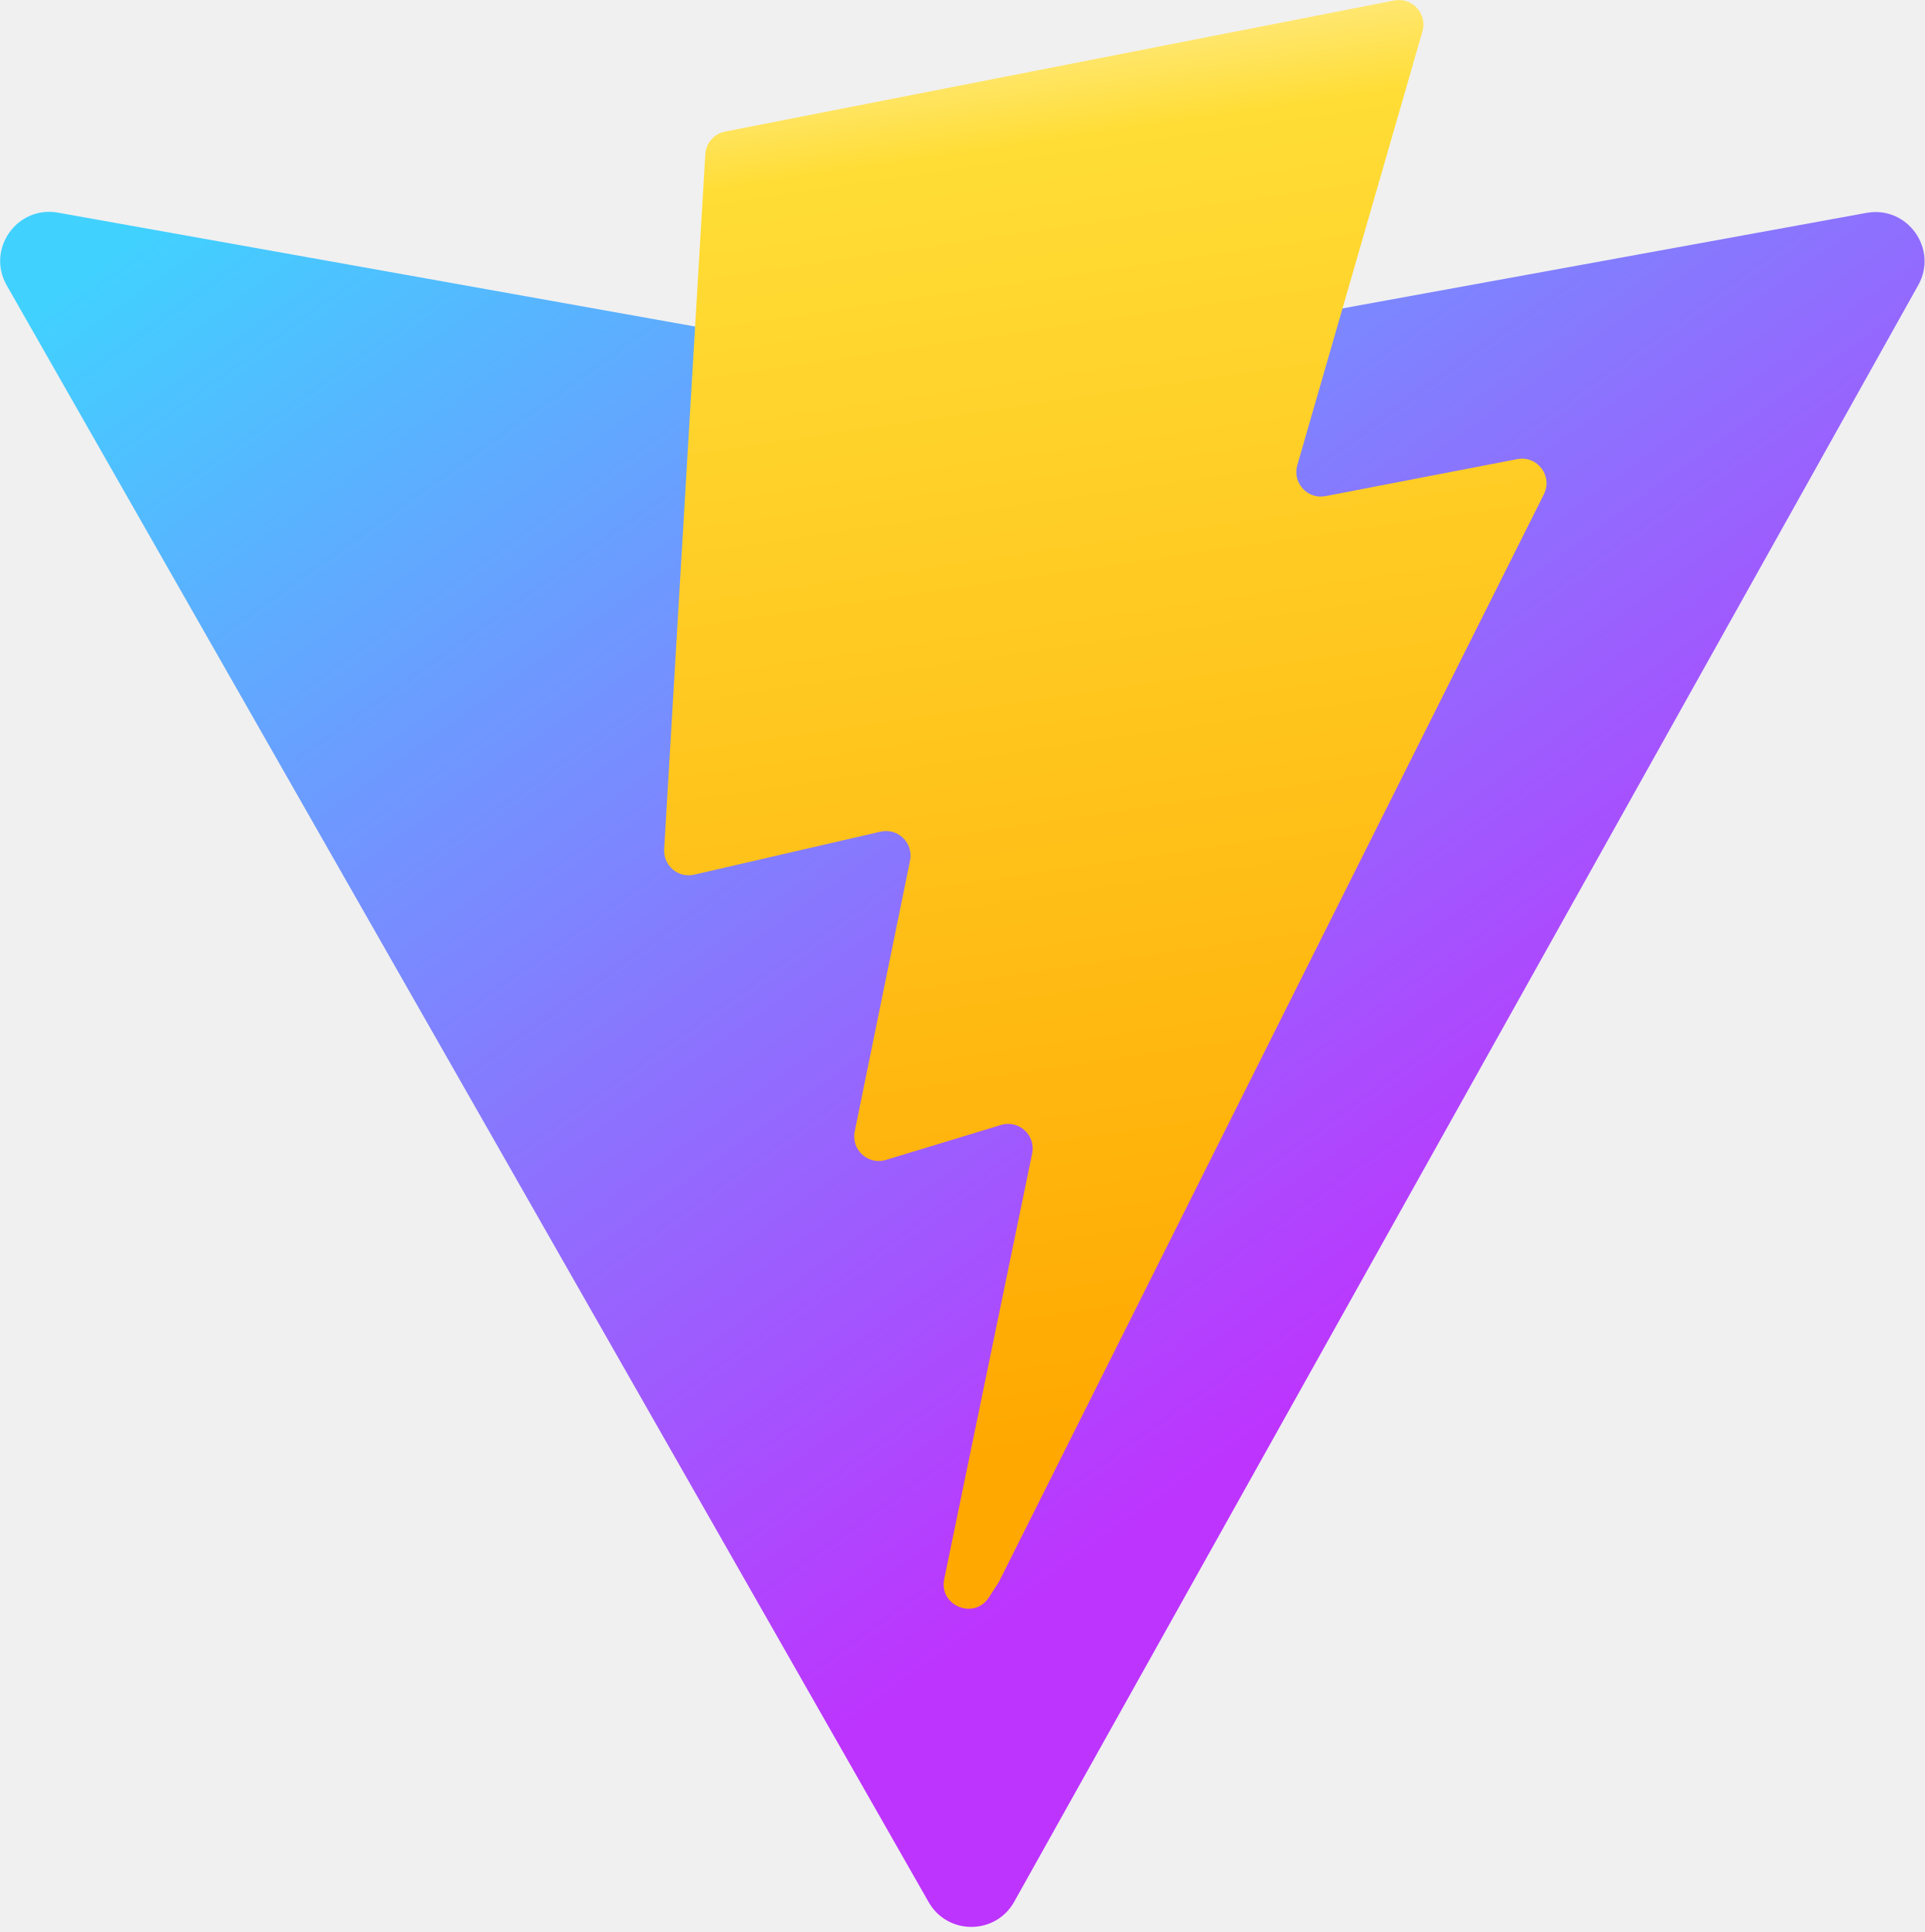
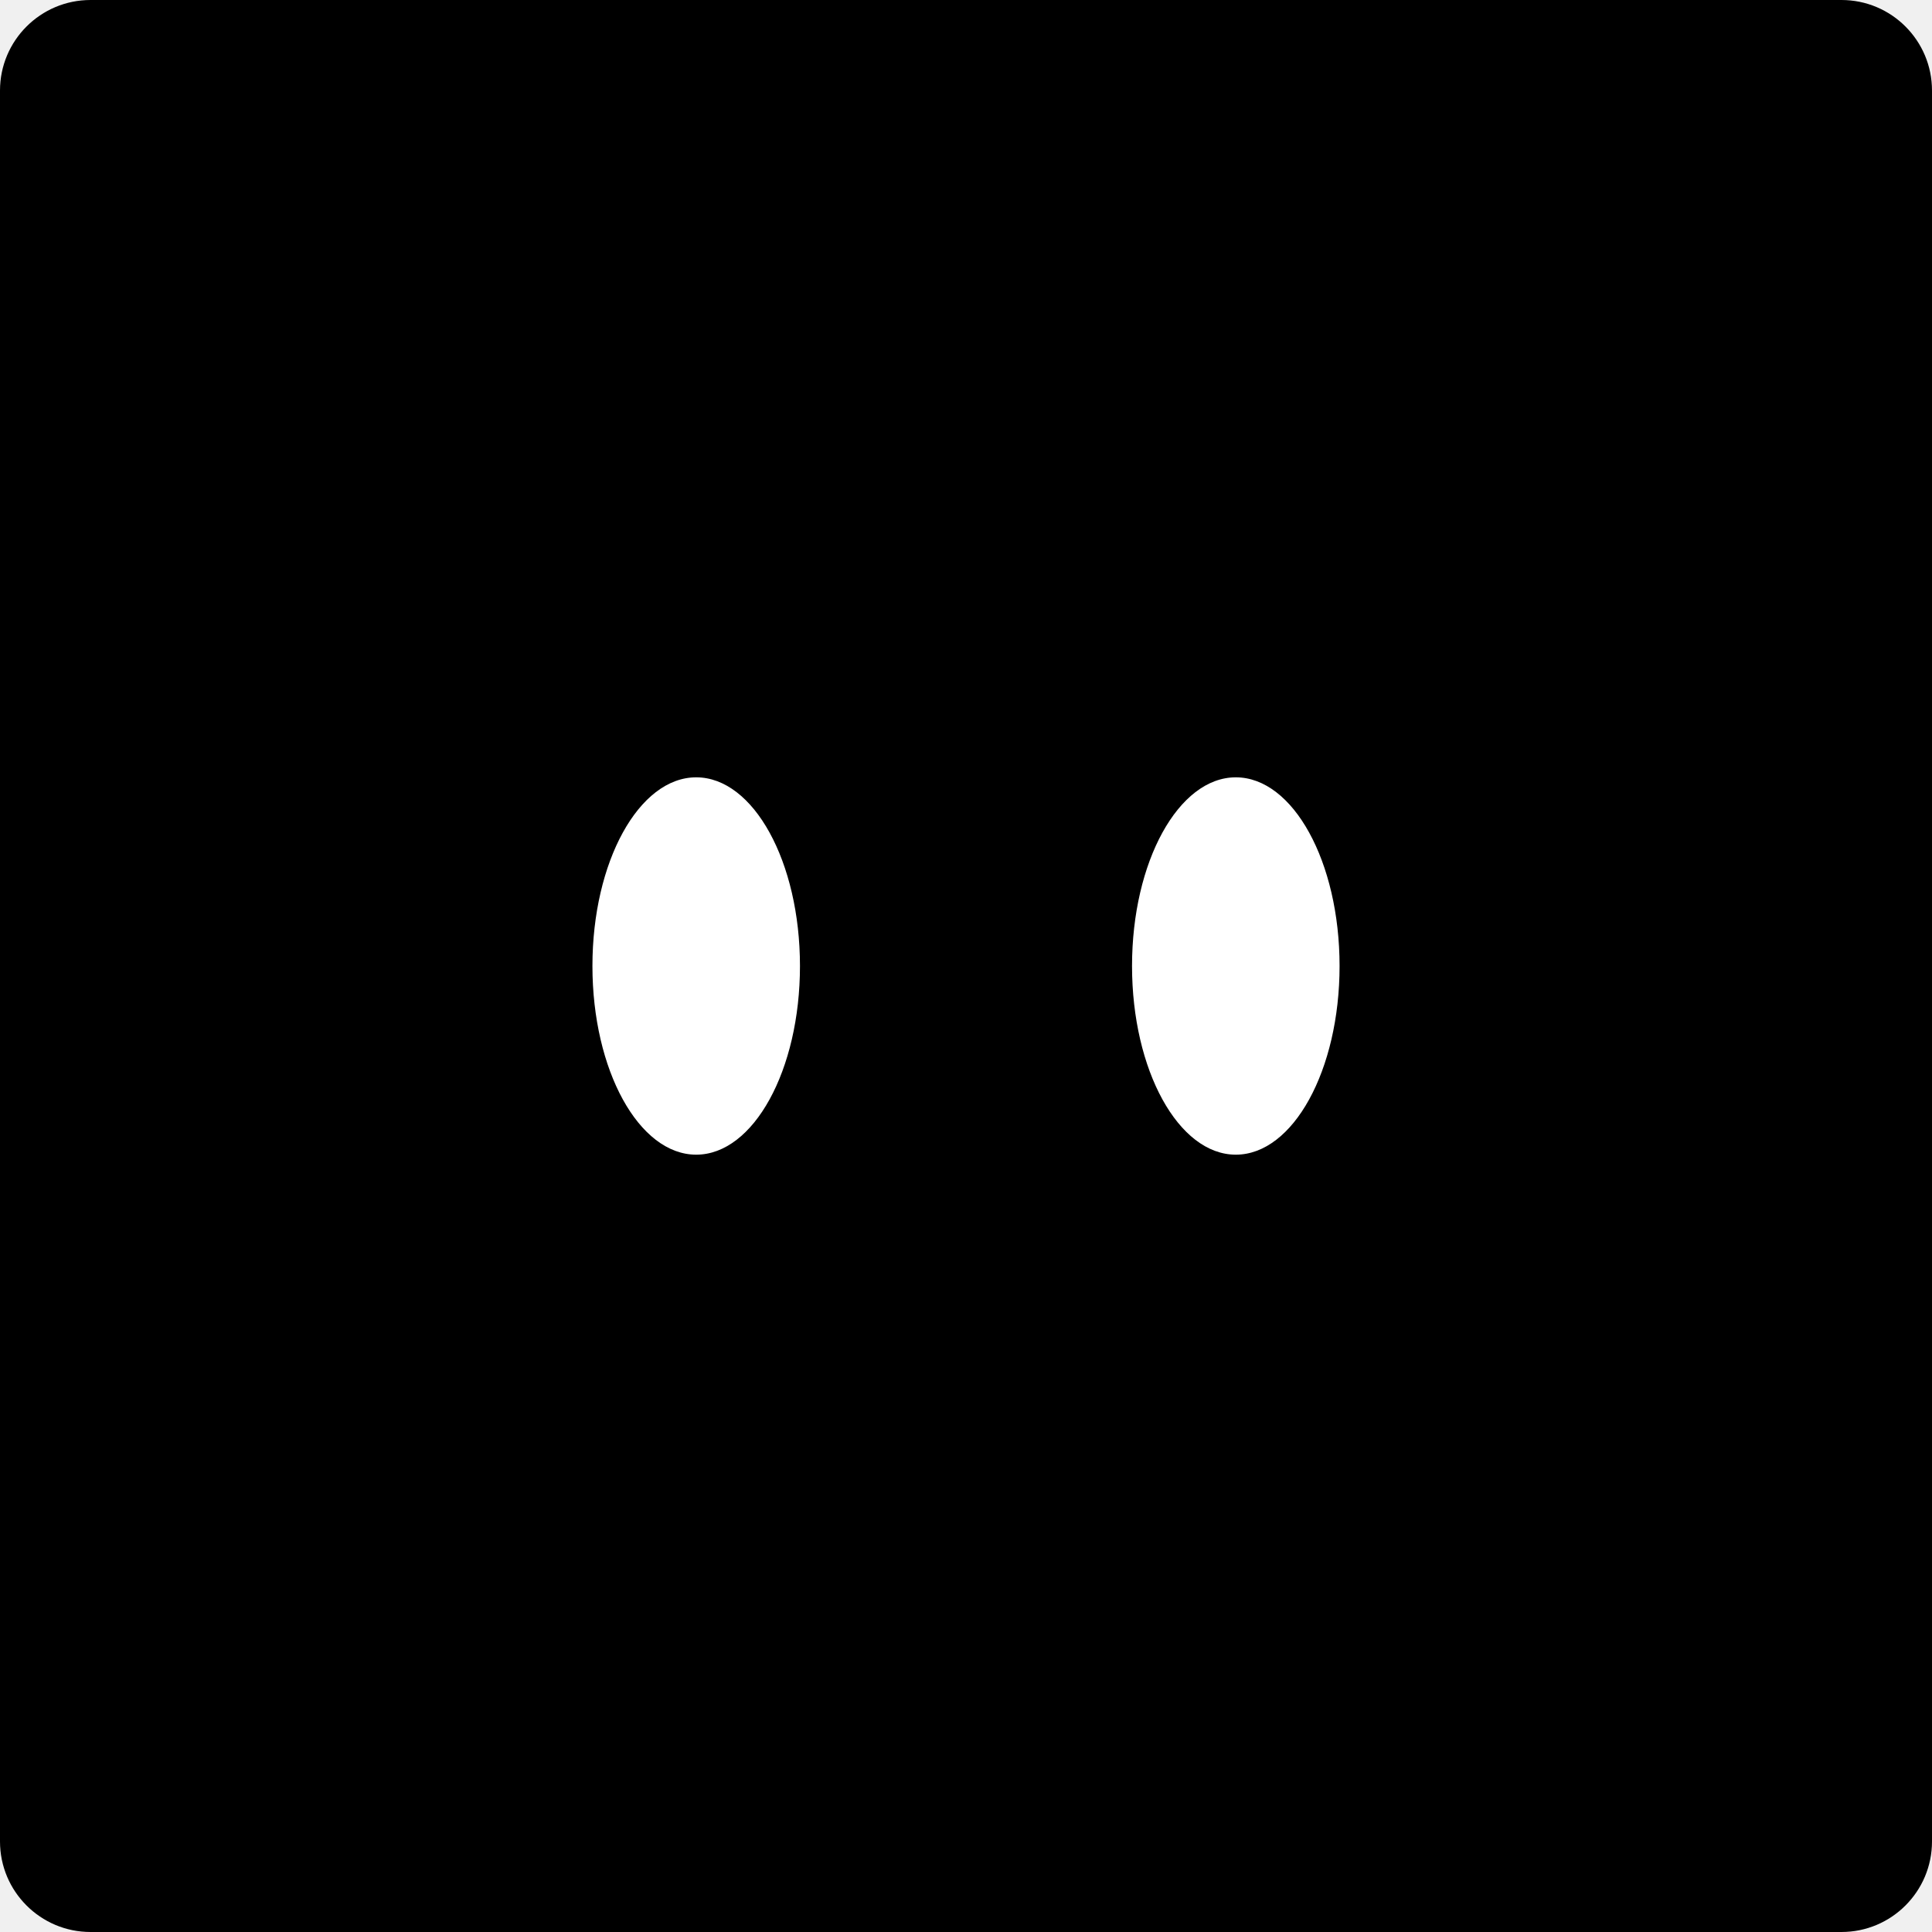
- <svg xmlns="http://www.w3.org/2000/svg" aria-hidden="true" role="img" class="iconify iconify--logos" width="31.88" height="32" preserveAspectRatio="xMidYMid meet" viewBox="0 0 256 257">
-   <defs>
-     <linearGradient id="IconifyId1813088fe1fbc01fb466" x1="-.828%" x2="57.636%" y1="7.652%" y2="78.411%">
-       <stop offset="0%" stop-color="#41D1FF" />
-       <stop offset="100%" stop-color="#BD34FE" />
-     </linearGradient>
-     <linearGradient id="IconifyId1813088fe1fbc01fb467" x1="43.376%" x2="50.316%" y1="2.242%" y2="89.03%">
-       <stop offset="0%" stop-color="#FFEA83" />
-       <stop offset="8.333%" stop-color="#FFDD35" />
-       <stop offset="100%" stop-color="#FFA800" />
-     </linearGradient>
-   </defs>
-   <path fill="url(#IconifyId1813088fe1fbc01fb466)" d="M255.153 37.938L134.897 252.976c-2.483 4.44-8.862 4.466-11.382.048L.875 37.958c-2.746-4.814 1.371-10.646 6.827-9.67l120.385 21.517a6.537 6.537 0 0 0 2.322-.004l117.867-21.483c5.438-.991 9.574 4.796 6.877 9.62Z" />
-   <path fill="url(#IconifyId1813088fe1fbc01fb467)" d="M185.432.063L96.44 17.501a3.268 3.268 0 0 0-2.634 3.014l-5.474 92.456a3.268 3.268 0 0 0 3.997 3.378l24.777-5.718c2.318-.535 4.413 1.507 3.936 3.838l-7.361 36.047c-.495 2.426 1.782 4.5 4.151 3.78l15.304-4.649c2.372-.72 4.652 1.36 4.15 3.788l-11.698 56.621c-.732 3.542 3.979 5.473 5.943 2.437l1.313-2.028l72.516-144.72c1.215-2.423-.88-5.186-3.54-4.672l-25.505 4.922c-2.396.462-4.435-1.77-3.759-4.114l16.646-57.705c.677-2.35-1.37-4.583-3.769-4.113Z" />
+ <svg xmlns="http://www.w3.org/2000/svg" width="512" height="512" viewBox="0 0 512 512" fill="none">
+   <rect width="512" height="512" rx="24" fill="black" />
+   <ellipse cx="184.5" cy="256" rx="27.5" ry="50" fill="white" />
+   <ellipse cx="327.5" cy="256" rx="27.5" ry="50" fill="white" />
</svg>
